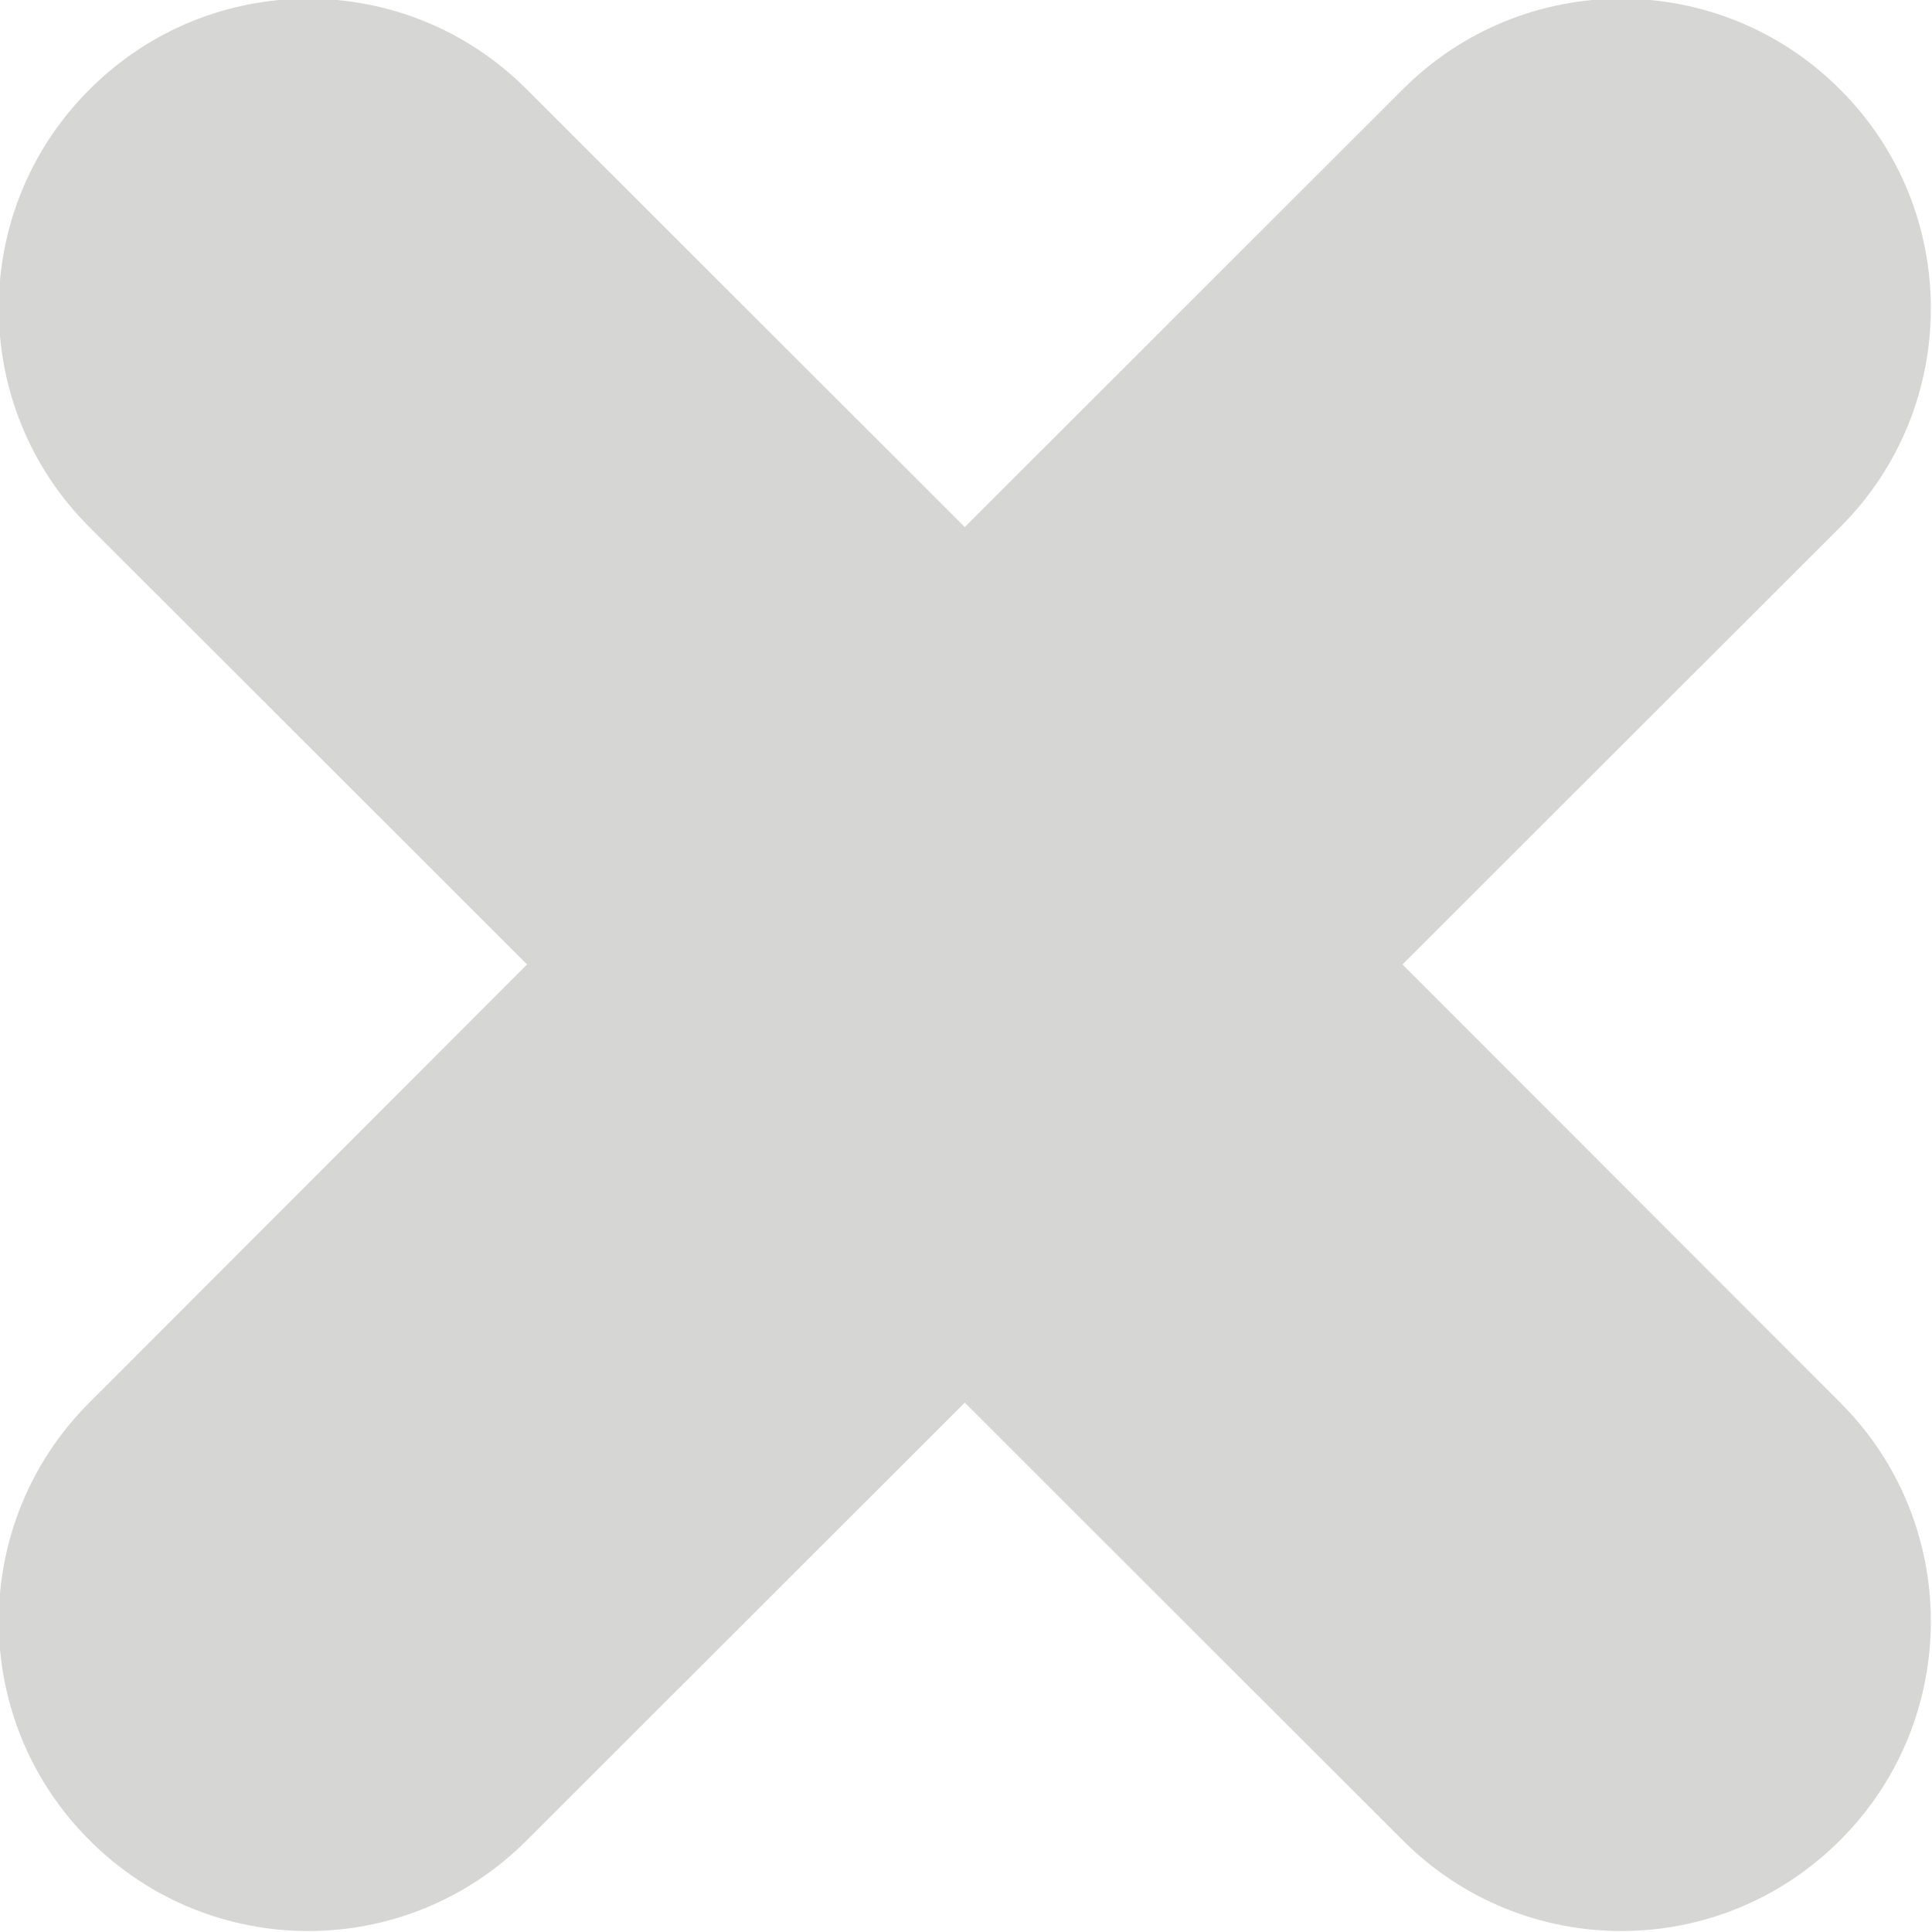
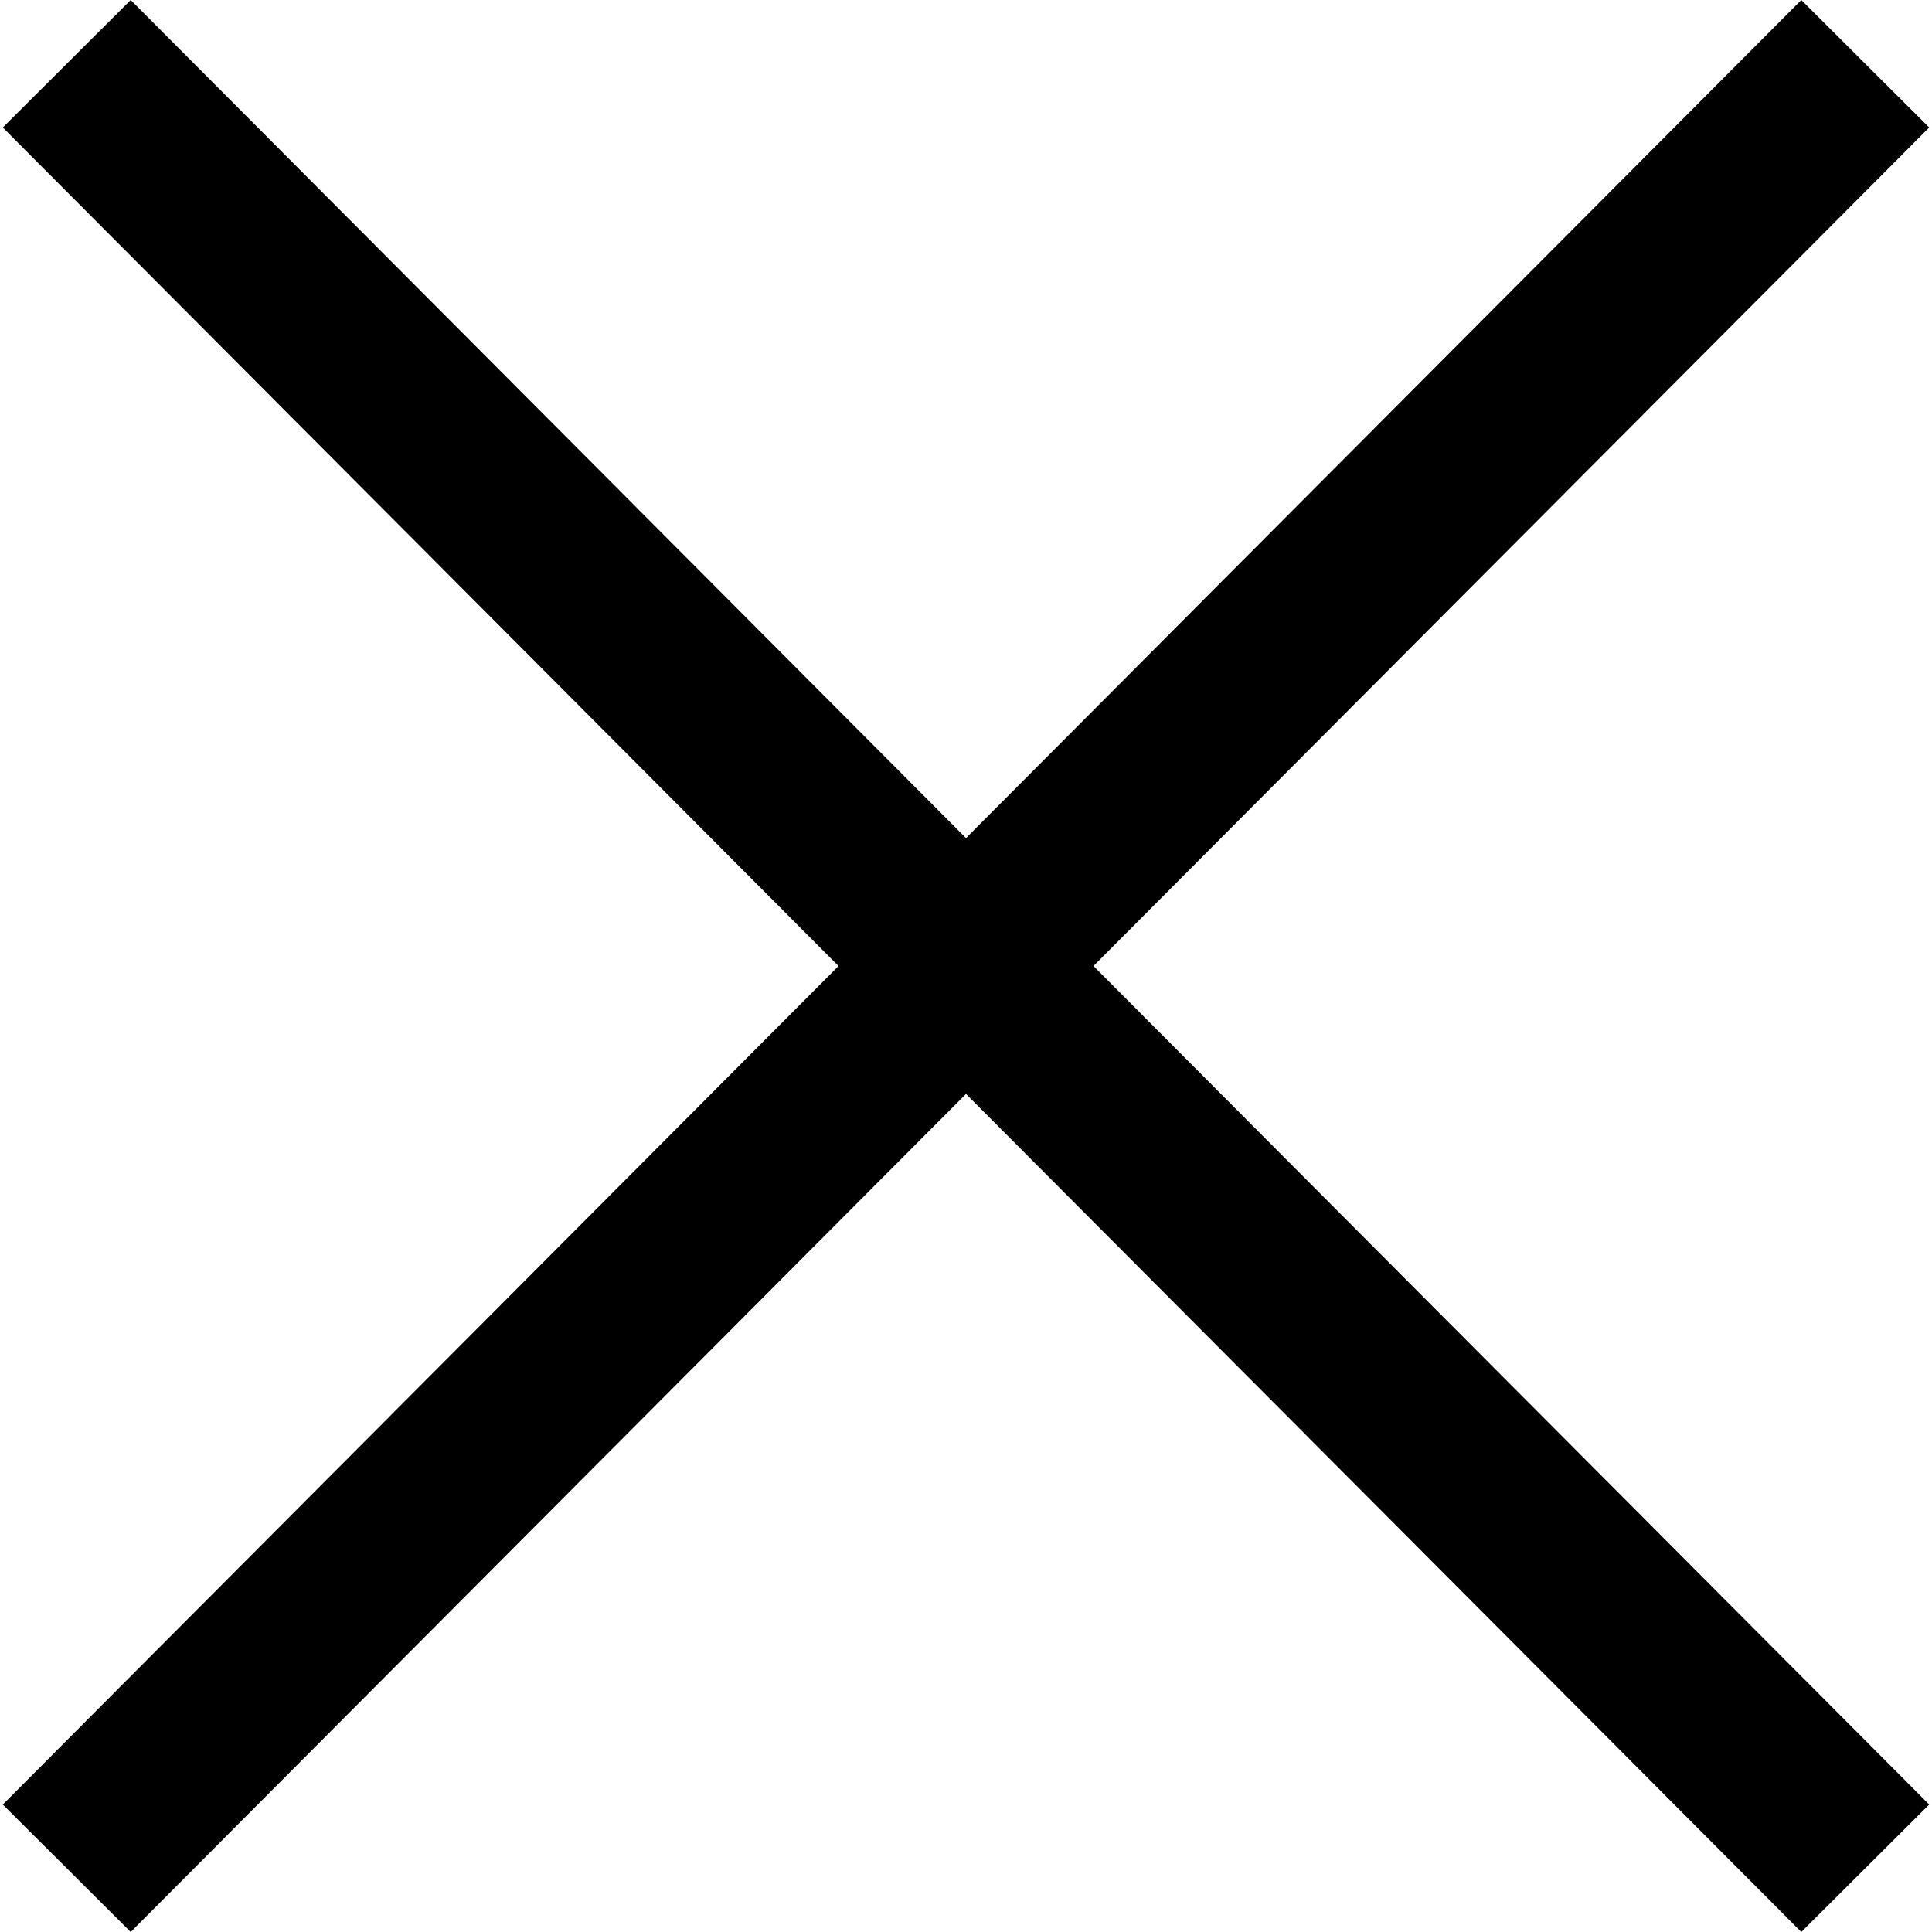
- <svg xmlns="http://www.w3.org/2000/svg" width="800px" height="800px" viewBox="0 0 25 25" version="1.1">
-   <defs>
- 
- </defs>
-   <g id="Page-1" stroke="none" stroke-width="1" fill="none" fill-rule="evenodd">
-     <g id="Icon-Set-Filled" transform="translate(-469, -1041)" fill="#d6d6d5">
-       <path d="M487.148,1053.48 L492.813,1047.82 C494.376,1046.26 494.376,1043.72 492.813,1042.16 C491.248,1040.59 488.712,1040.59 487.148,1042.16 L481.484,1047.82 L475.82,1042.16 C474.257,1040.59 471.721,1040.59 470.156,1042.16 C468.593,1043.72 468.593,1046.26 470.156,1047.82 L475.82,1053.48 L470.156,1059.15 C468.593,1060.71 468.593,1063.25 470.156,1064.81 C471.721,1066.38 474.257,1066.38 475.82,1064.81 L481.484,1059.15 L487.148,1064.81 C488.712,1066.38 491.248,1066.38 492.813,1064.81 C494.376,1063.25 494.376,1060.71 492.813,1059.15 L487.148,1053.48" id="cross">
- 
- </path>
-     </g>
-   </g>
+ <svg xmlns="http://www.w3.org/2000/svg" fill="#000000" height="800px" width="800px" version="1.1" id="Capa_1" viewBox="0 0 490 490" xml:space="preserve">
+   <polygon points="456.851,0 245,212.564 33.149,0 0.708,32.337 212.669,245.004 0.708,457.678 33.149,490 245,277.443 456.851,490   489.292,457.678 277.331,245.004 489.292,32.337 " />
</svg>
